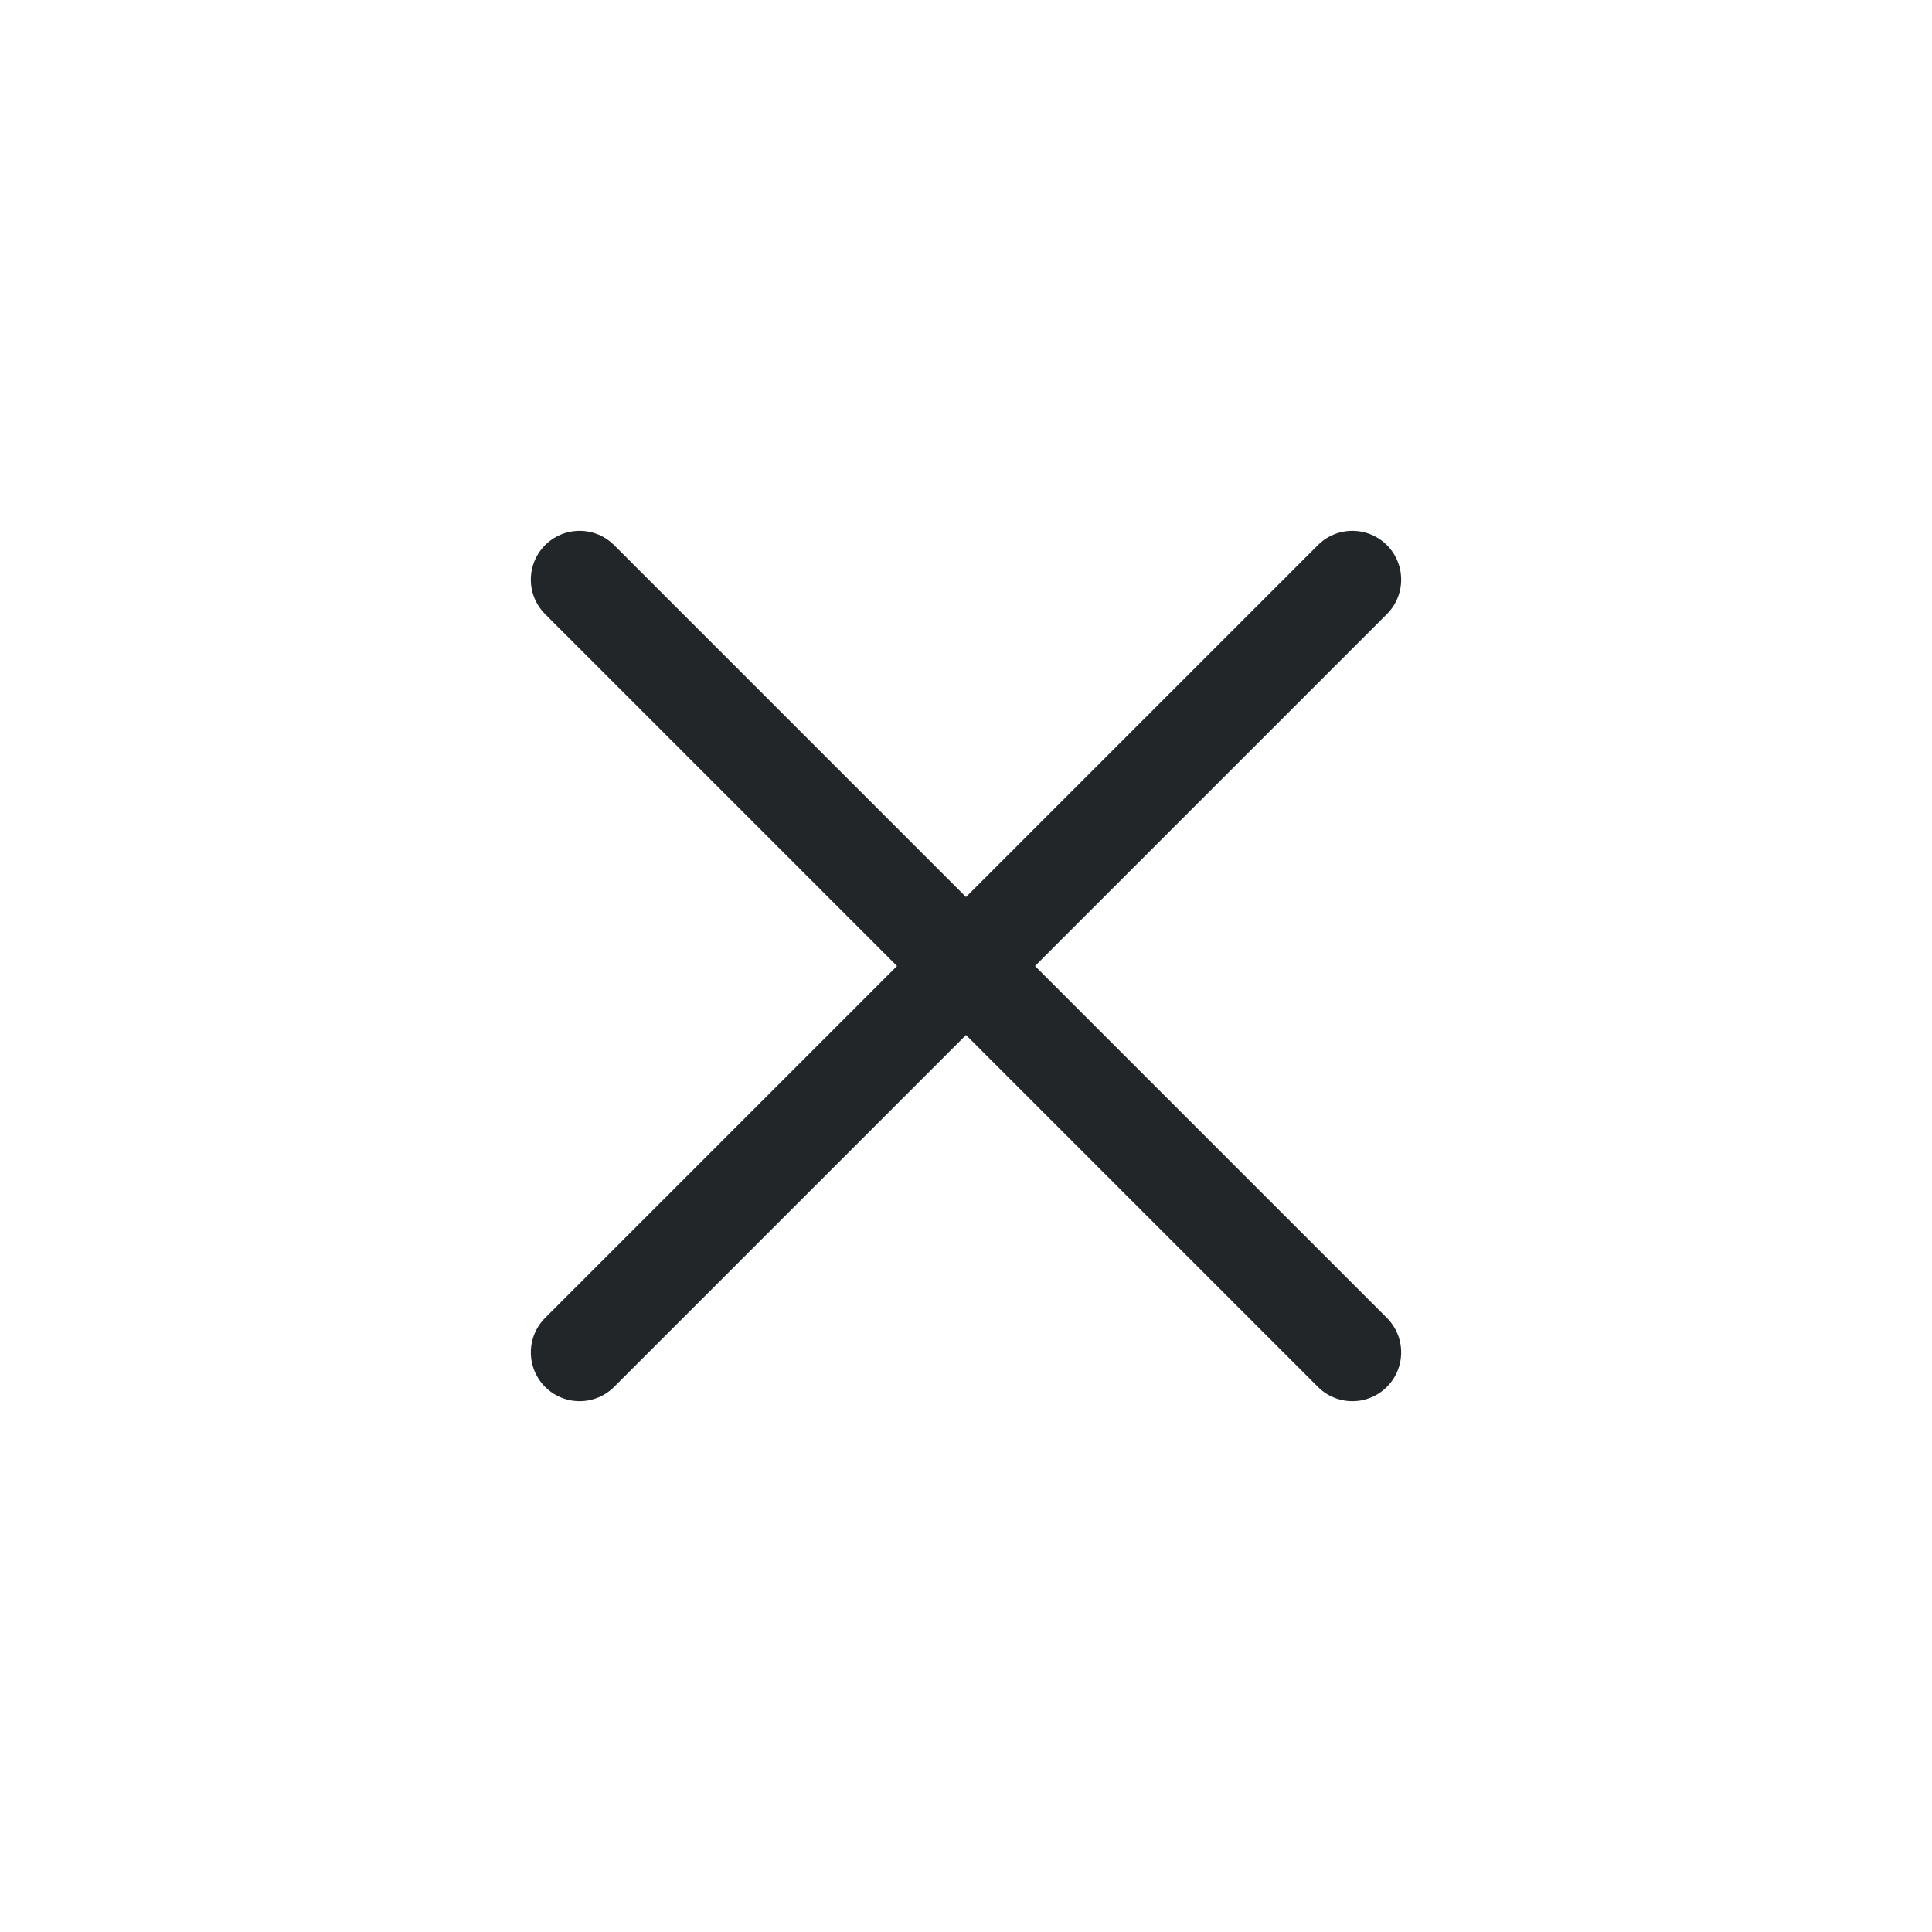
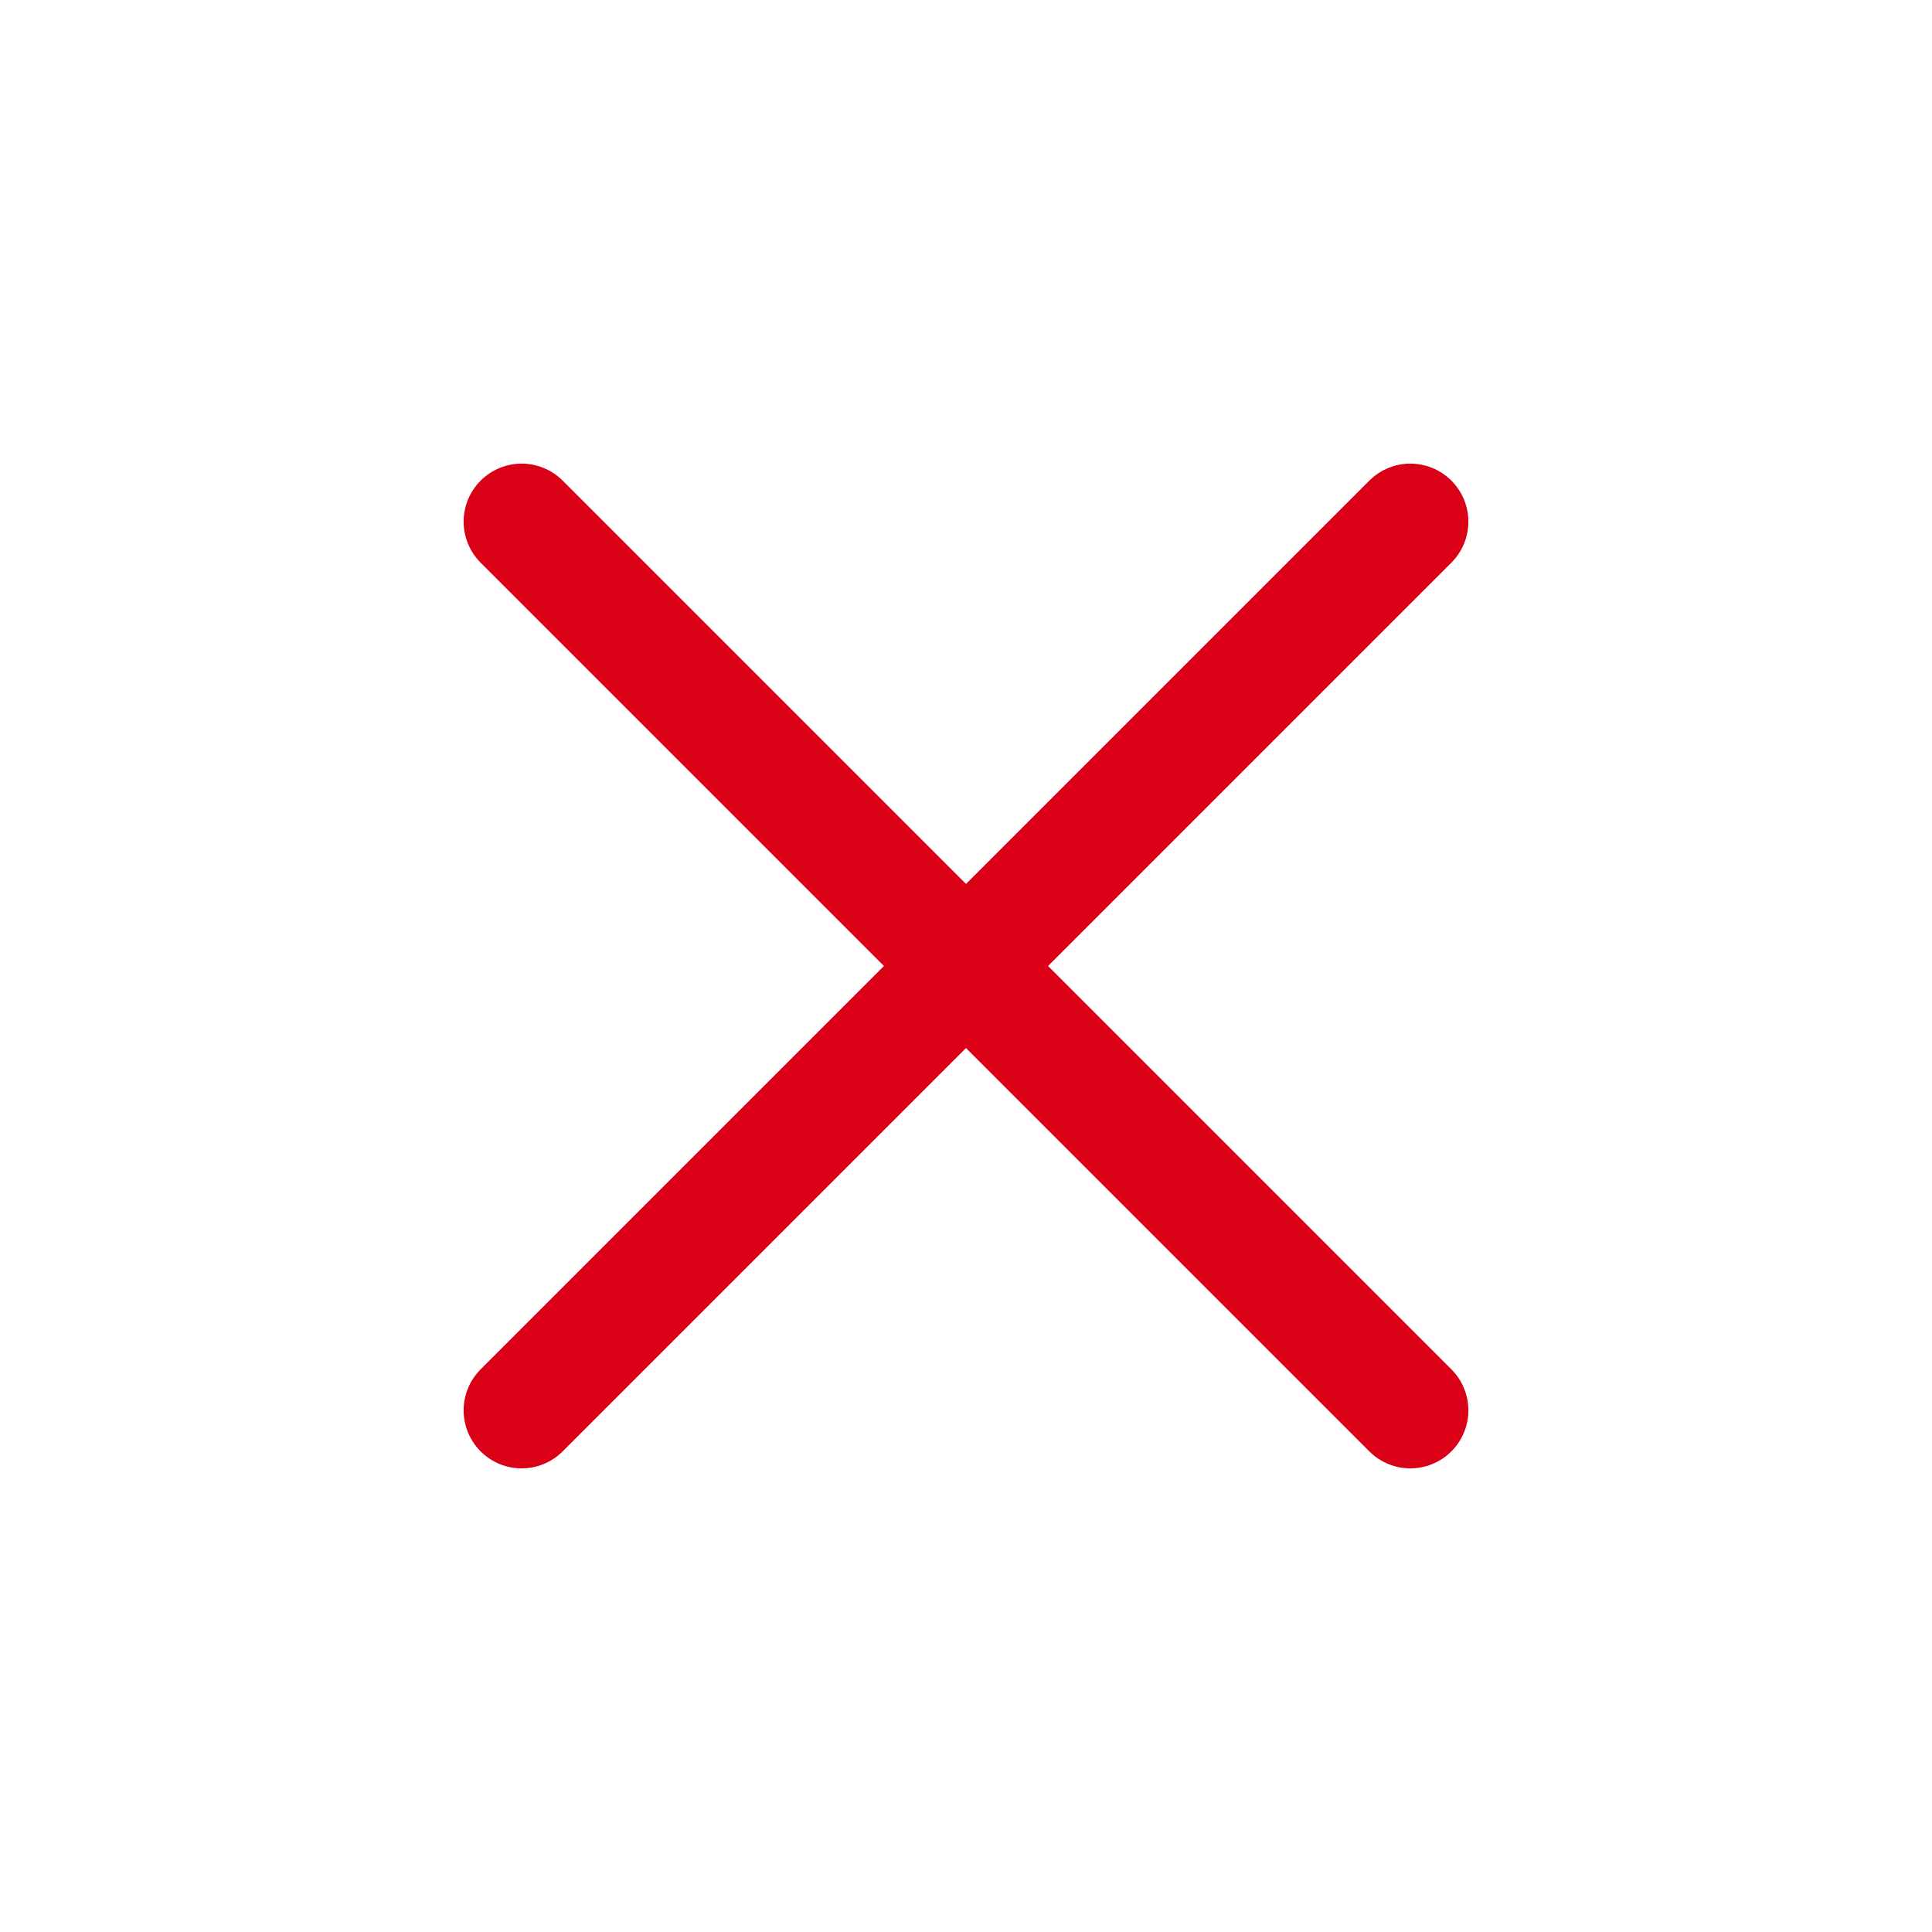
<svg xmlns="http://www.w3.org/2000/svg" viewBox="0 0 50 50" version="1.2" baseProfile="tiny">
  <defs>
</defs>
  <g fill="none" stroke="black" stroke-width="1" fill-rule="evenodd" stroke-linecap="square" stroke-linejoin="bevel">
-     <g fill="none" stroke="#232629" stroke-opacity="1" stroke-width="1.01" stroke-linecap="round" stroke-linejoin="miter" stroke-miterlimit="2" transform="matrix(2.5,0,0,2.5,2.5,2.5)" font-family="Noto Sans" font-size="10" font-weight="400" font-style="normal">
-       <polyline fill="none" vector-effect="none" points="5,5 13,13 " />
-       <polyline fill="none" vector-effect="none" points="13,5 5,13 " />
+     <g fill="none" stroke="#da0016" stroke-opacity="1" stroke-width="1.001" stroke-linecap="square" stroke-linejoin="bevel" transform="matrix(2.5,0,0,2.5,2.5,2.5)" font-family="Noto Sans" font-size="10" font-weight="400" font-style="normal">
+ </g>
+     <g fill="none" stroke="#da0016" stroke-opacity="1" stroke-width="1.001" stroke-linecap="round" stroke-linejoin="miter" stroke-miterlimit="2" transform="matrix(2.5,0,0,2.5,2.5,2.5)" font-family="Noto Sans" font-size="10" font-weight="400" font-style="normal">
+ </g>
+     <g fill="none" stroke="#da0016" stroke-opacity="1" stroke-width="1.001" stroke-linecap="round" stroke-linejoin="miter" stroke-miterlimit="2" transform="matrix(2.5,0,0,2.5,2.5,2.5)" font-family="Noto Sans" font-size="10" font-weight="400" font-style="normal">
+ </g>
+     <g fill="none" stroke="#da0016" stroke-opacity="1" stroke-width="1.201" stroke-linecap="round" stroke-linejoin="miter" stroke-miterlimit="2" transform="matrix(2.5,0,0,2.5,2.5,2.5)" font-family="Noto Sans" font-size="10" font-weight="400" font-style="normal">
+       <polyline fill="none" vector-effect="none" points="4.4,4.4 13.6,13.6 " />
+       <polyline fill="none" vector-effect="none" points="13.6,4.4 4.4,13.6 " />
    </g>
+     <g fill="none" stroke="#da0016" stroke-opacity="1" stroke-width="1.001" stroke-linecap="square" stroke-linejoin="bevel" transform="matrix(2.5,0,0,2.5,2.5,2.5)" font-family="Noto Sans" font-size="10" font-weight="400" font-style="normal">
+ </g>
    <g fill="none" stroke="#000000" stroke-opacity="1" stroke-width="1" stroke-linecap="square" stroke-linejoin="bevel" transform="matrix(1,0,0,1,0,0)" font-family="Noto Sans" font-size="10" font-weight="400" font-style="normal">
</g>
  </g>
</svg>
